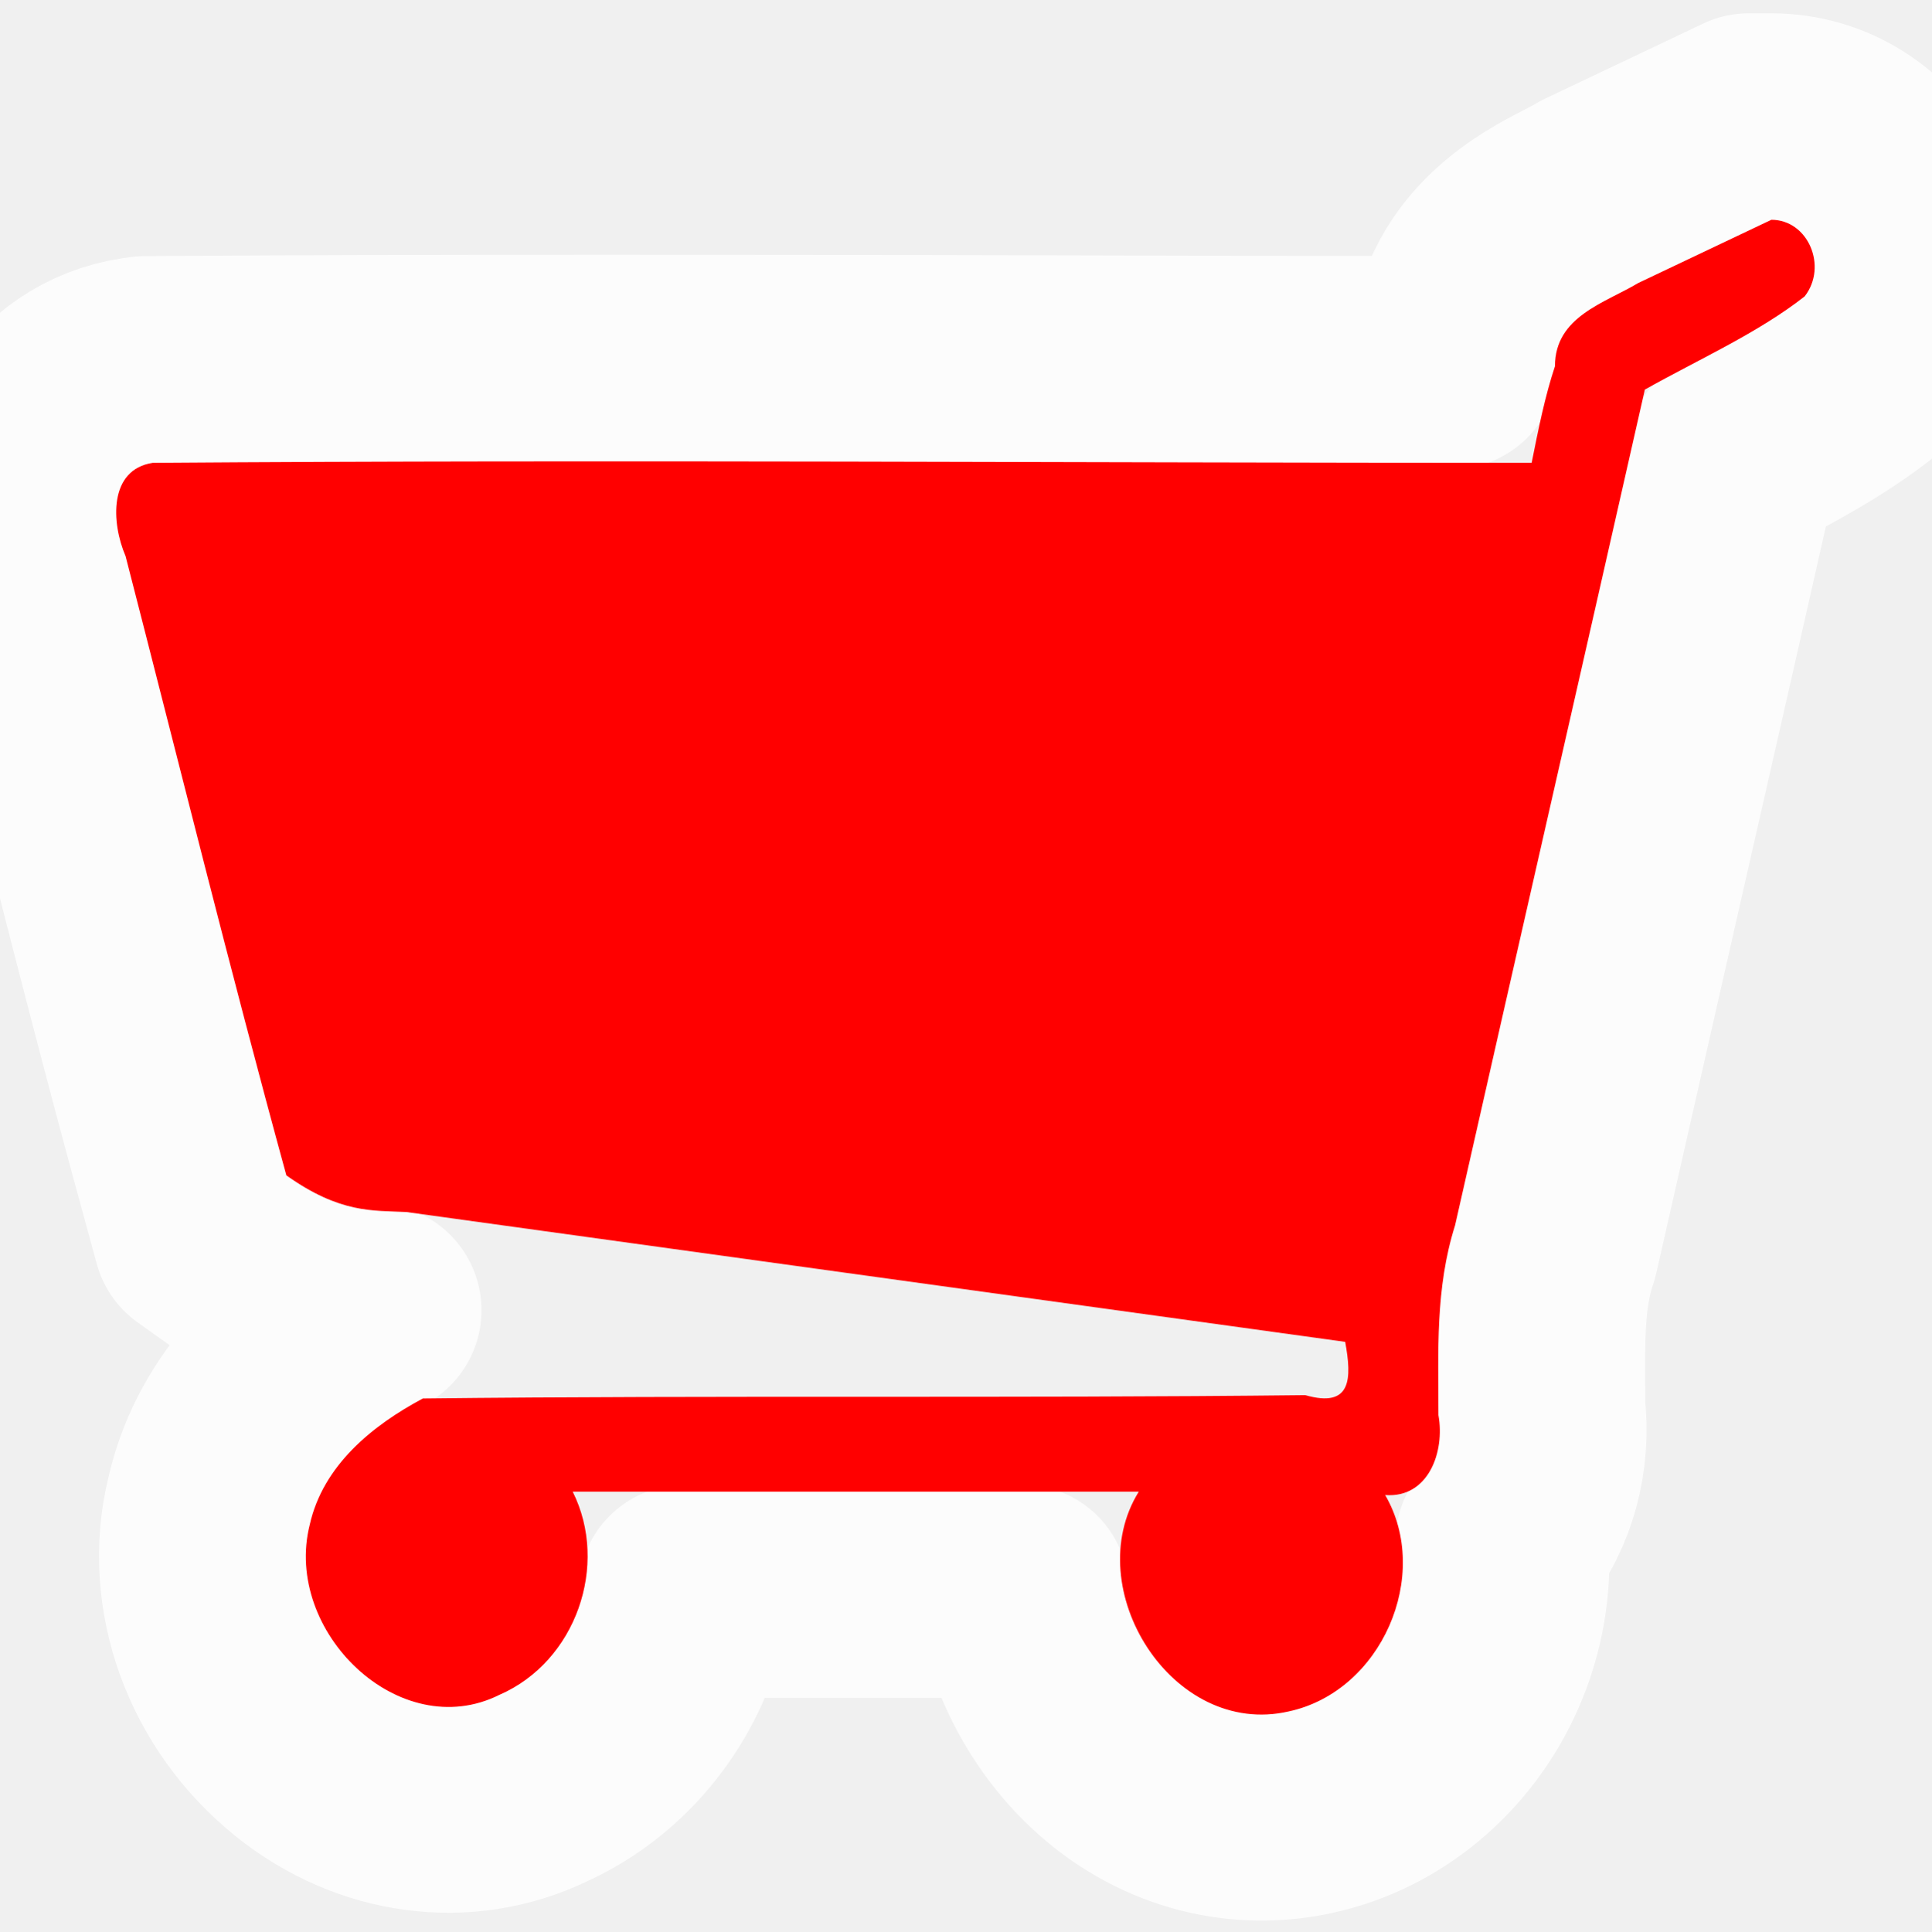
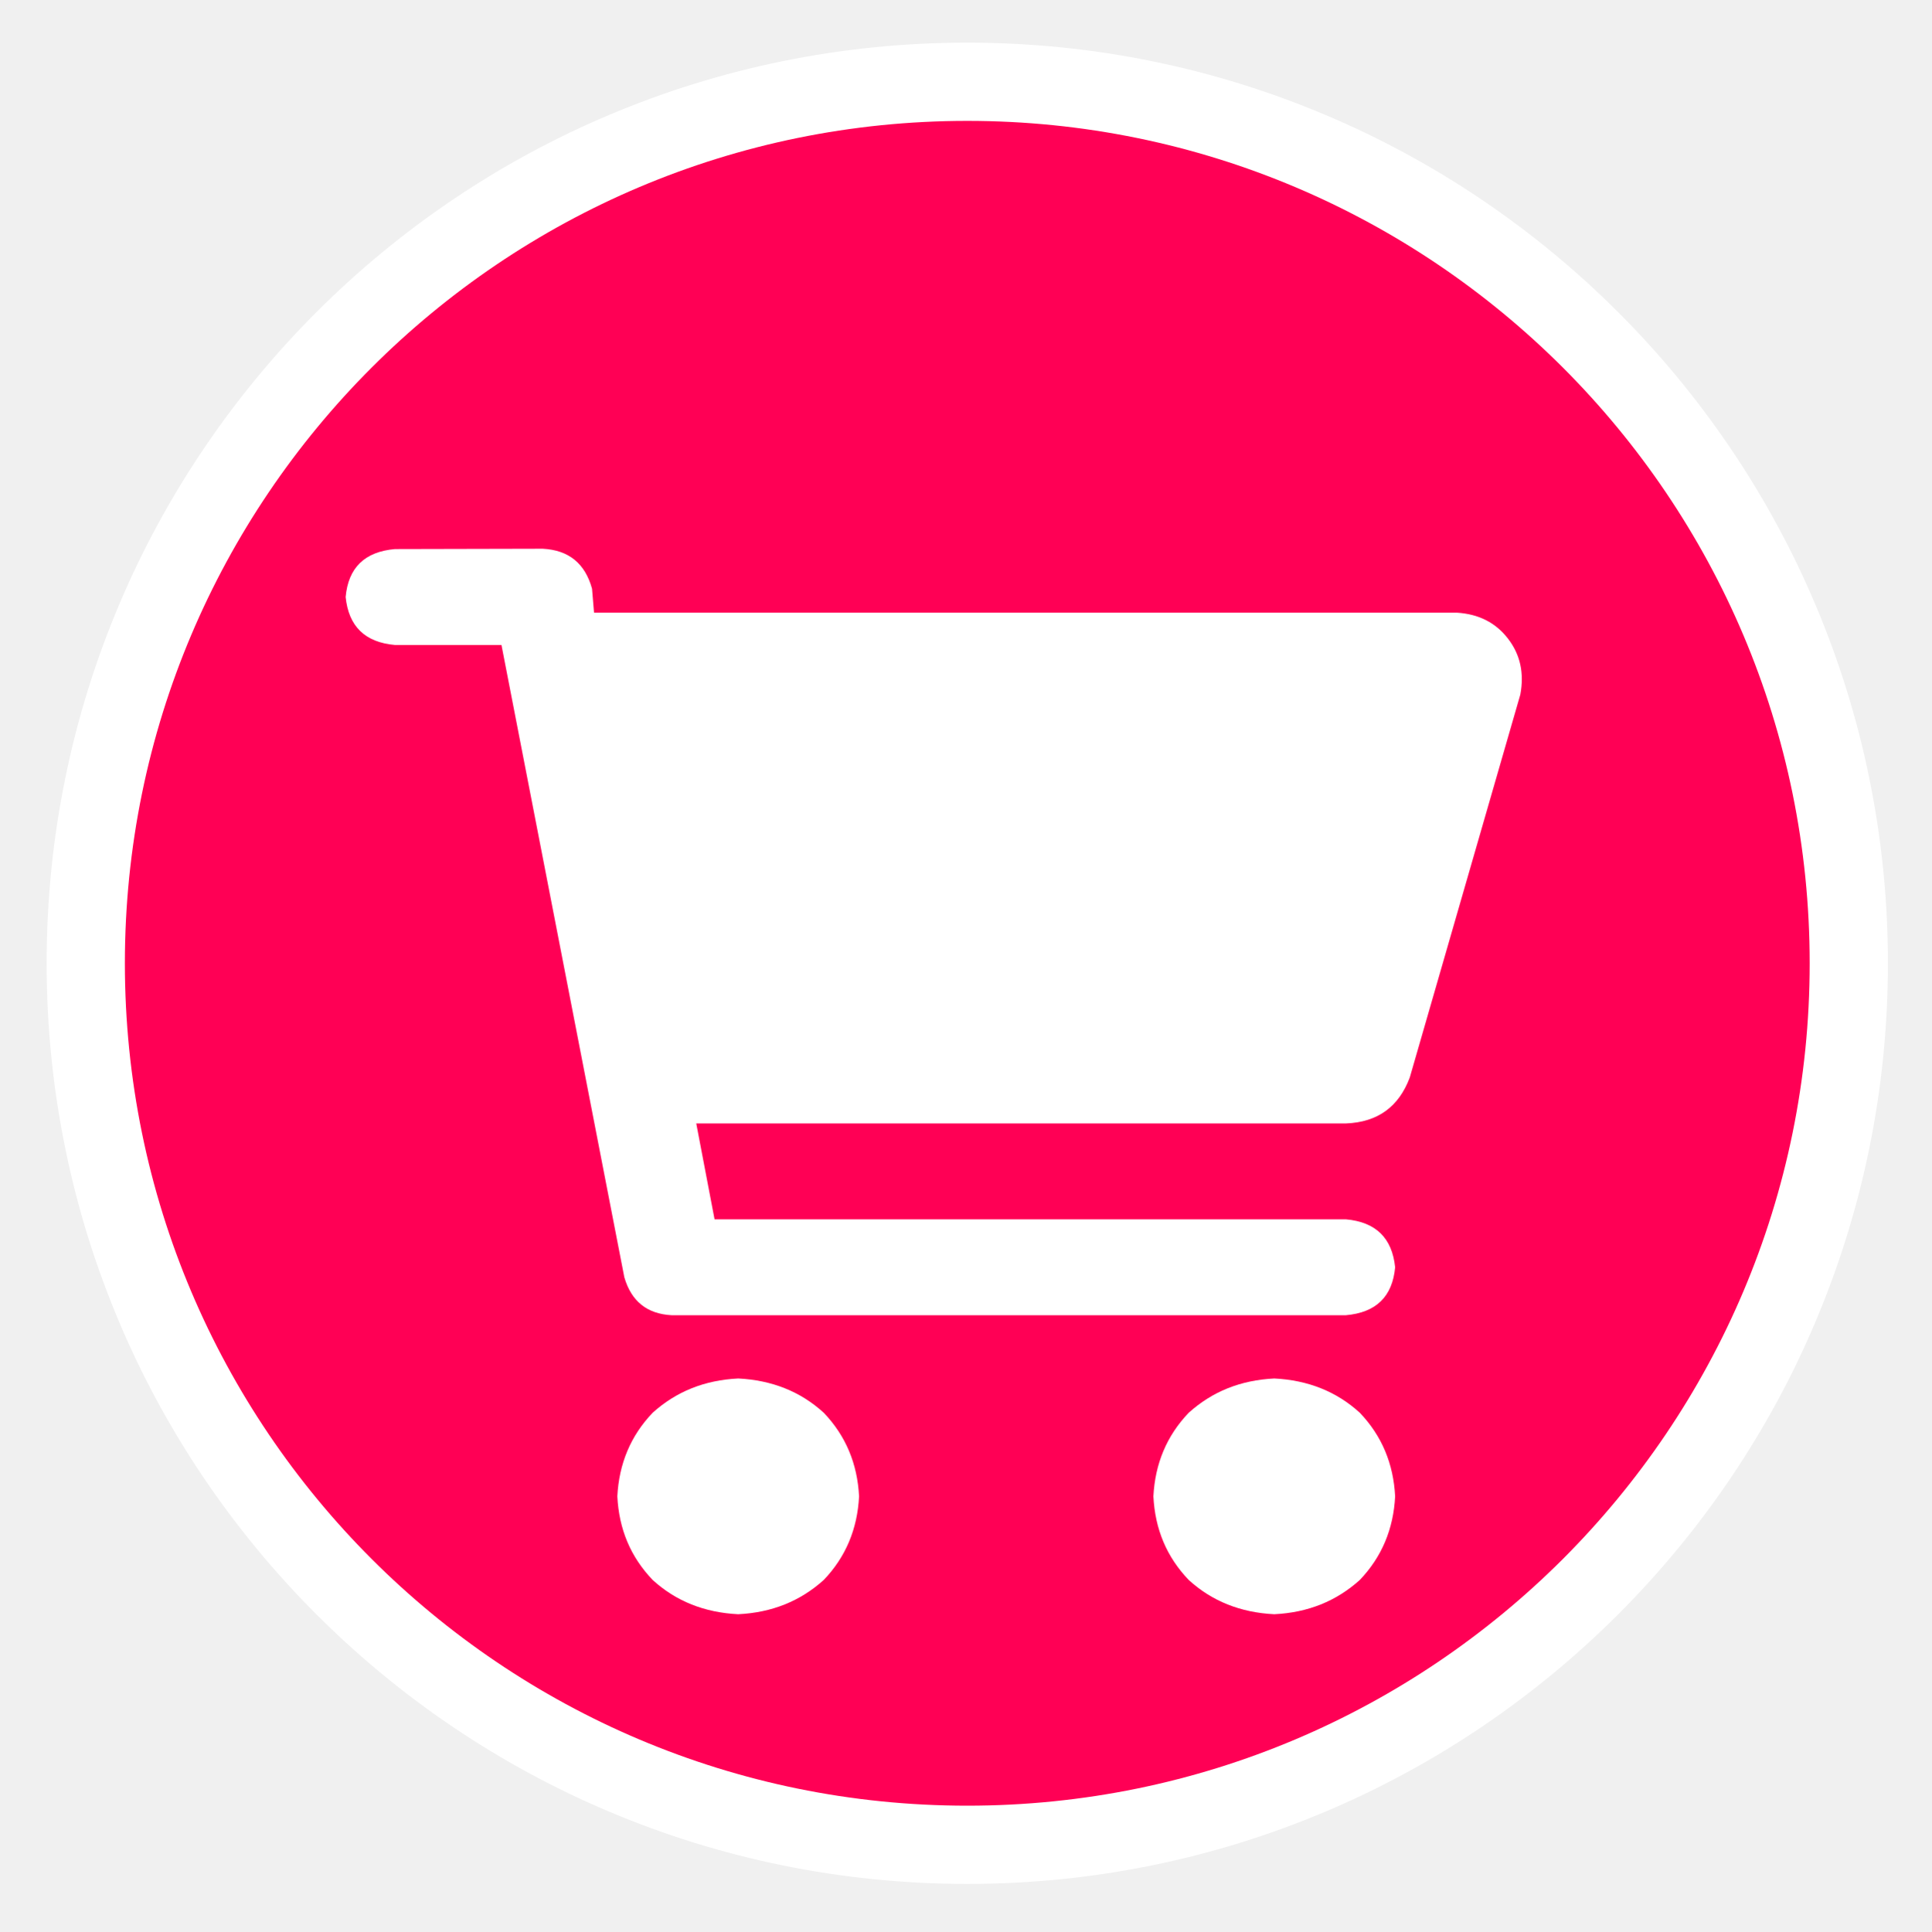
<svg xmlns="http://www.w3.org/2000/svg" version="1.0" width="580" height="580">
-   <path class="st0" d="M570.4,60.3c-7.3-15-22-24.3-38.4-24.3h-6.8l-47.4,22.5l-1.2,0.7c-1.1,0.6-2.8,1.5-4.5,2.4  c-9.8,5-32,16.4-34.8,42.8c-0.5,1.5-0.9,3-1.3,4.5c-38.1,0-76.6-0.1-113.9-0.2c-90.5-0.2-184.2-0.4-276.4,0.2l-2.1,0l-2.1,0.3  c-13.2,2-24.4,9.6-30.8,21c-10,18-4.7,37.5-1.6,45.9c4.5,17.5,9,35.2,13.4,52.4c11,43.3,22.4,88.1,34.6,132.3l2.8,10.3l8.7,6.2  c18.6,13.2,33.4,15.6,44,16.2c-27,14.5-43.5,33.8-48.9,57.5c-6.7,27.3,4,57,27.2,75.6c21.2,17,48.6,20.6,71.7,9.5  c18-8.1,32.2-23.6,39.2-42.6c1.8-5.1,3.1-10.3,3.9-15.6H307c1.6,12.5,6.4,24.8,14.3,35.9c14.2,19.9,35.3,31,57.5,31  c4.9,0,9.8-0.5,14.7-1.6c22.4-4.9,41.5-20.9,51.2-42.9c5.3-12,7.4-24.9,6.4-37.3c8.7-10.6,12.8-25.7,11-40.4c0-1.7,0-3.4,0-5.1  c-0.1-15.3-0.2-28.5,3.6-40.6l0.4-1.2l0.3-1.2c9.5-42,19.2-84.4,28.5-125.5c8.4-36.7,17-74.6,25.5-112.2c0.6-0.3,1.2-0.6,1.8-1  c12.9-6.8,26.3-13.8,38.5-23.4l2.9-2.3l2.3-2.9C576.2,93.9,578,75.8,570.4,60.3z" solid-color="#000000" color-interpolation-filters="linearRGB" opacity="0.8" filter-gaussianBlur-deviation="0" color="#000000" image-rendering="auto" color-rendering="auto" stroke-width="64" color-interpolation="sRGB" solid-opacity="1" fill="none" stroke-linejoin="round" filter-blend-mode="normal" stroke="#ffffff" shape-rendering="auto" />
-   <path d="  M532,66l-40,19c-10,6-25,10-25,25c-3,9-5,19-7,29c-138,0-276-1-414.1,0c-13.3,2-12.5,18-8.2,28C53.7,229,69,291,86,353  c16.2,11.5,26,10.5,36,11l282,39c2,11,2,20-12,16c-88,1-177,0-265,1c-15,8-30,20-34,38c-8,32,27,66,57,51c23-10,33-39,22-61h170  c-18,29,10,74,45,66c28-6,43-41,29-65c13,1,18-13,16-24c0-19-1-38,5-57c19-84,38-167,57-251c16-9,34-17,48-28C549,80,543,66,532,66z  " id="path3407" mix-blend-mode="normal" isolation="auto" white-space="normal" fill="#FF0000" color-rendering="auto" solid-opacity="1" color-interpolation-filters="linearRGB" shape-rendering="auto" fill-rule="evenodd" image-rendering="auto" color-interpolation="sRGB" color="#000000" solid-color="#000000" />
+   <circle fill="none" stroke="#FFFFFF" stroke-width="50" stroke-miterlimit="10" cx="290.5" cy="289.3" r="251.5" />
+   <circle fill="#FF0055" cx="290.5" cy="289.3" r="253" />
+   <path fill="#FFFFFF" d="M163,164.8c7.8,0.4,12.7,4.4,14.8,12l0.6,7.2h259.1c6.6,0.4,11.7,3,15.4,7.8c3.7,4.8,4.9,10.4,3.7,16.8  l-33.2,115c-3.3,8.8-9.6,13.4-19.1,13.8H209.1l5.5,28.8h189.6c9,0.8,13.9,5.6,14.8,14.4c-0.8,8.8-5.7,13.6-14.8,14.4H201.7  c-7.4-0.4-12.1-4.2-14.2-11.4l-36.9-189.9h-32c-9-0.8-13.9-5.6-14.8-14.4c0.8-8.8,5.7-13.6,14.8-14.4L163,164.8L163,164.8z" />
+   <path fill="#FFFFFF" d="M419,449.4c-0.5,9.8-4,18.2-10.6,25.1c-7.1,6.4-15.6,9.8-25.7,10.3c-10.1-0.5-18.7-3.9-25.7-10.3  c-6.6-6.9-10.1-15.2-10.6-25.1c0.5-9.8,4-18.2,10.6-25.1c7.1-6.4,15.6-9.8,25.7-10.3c10.1,0.5,18.7,3.9,25.7,10.3  C415,431.2,418.5,439.6,419,449.4z" />
+   <path fill="#FFFFFF" d="M258,449.4c-0.5,9.8-4,18.2-10.6,25.1c-7.1,6.4-15.6,9.8-25.7,10.3c-10.1-0.5-18.7-3.9-25.7-10.3  c-6.6-6.9-10.1-15.2-10.6-25.1c0.5-9.8,4-18.2,10.6-25.1c7.1-6.4,15.6-9.8,25.7-10.3c10.1,0.5,18.7,3.9,25.7,10.3  C254,431.2,257.5,439.6,258,449.4z" />
</svg>
